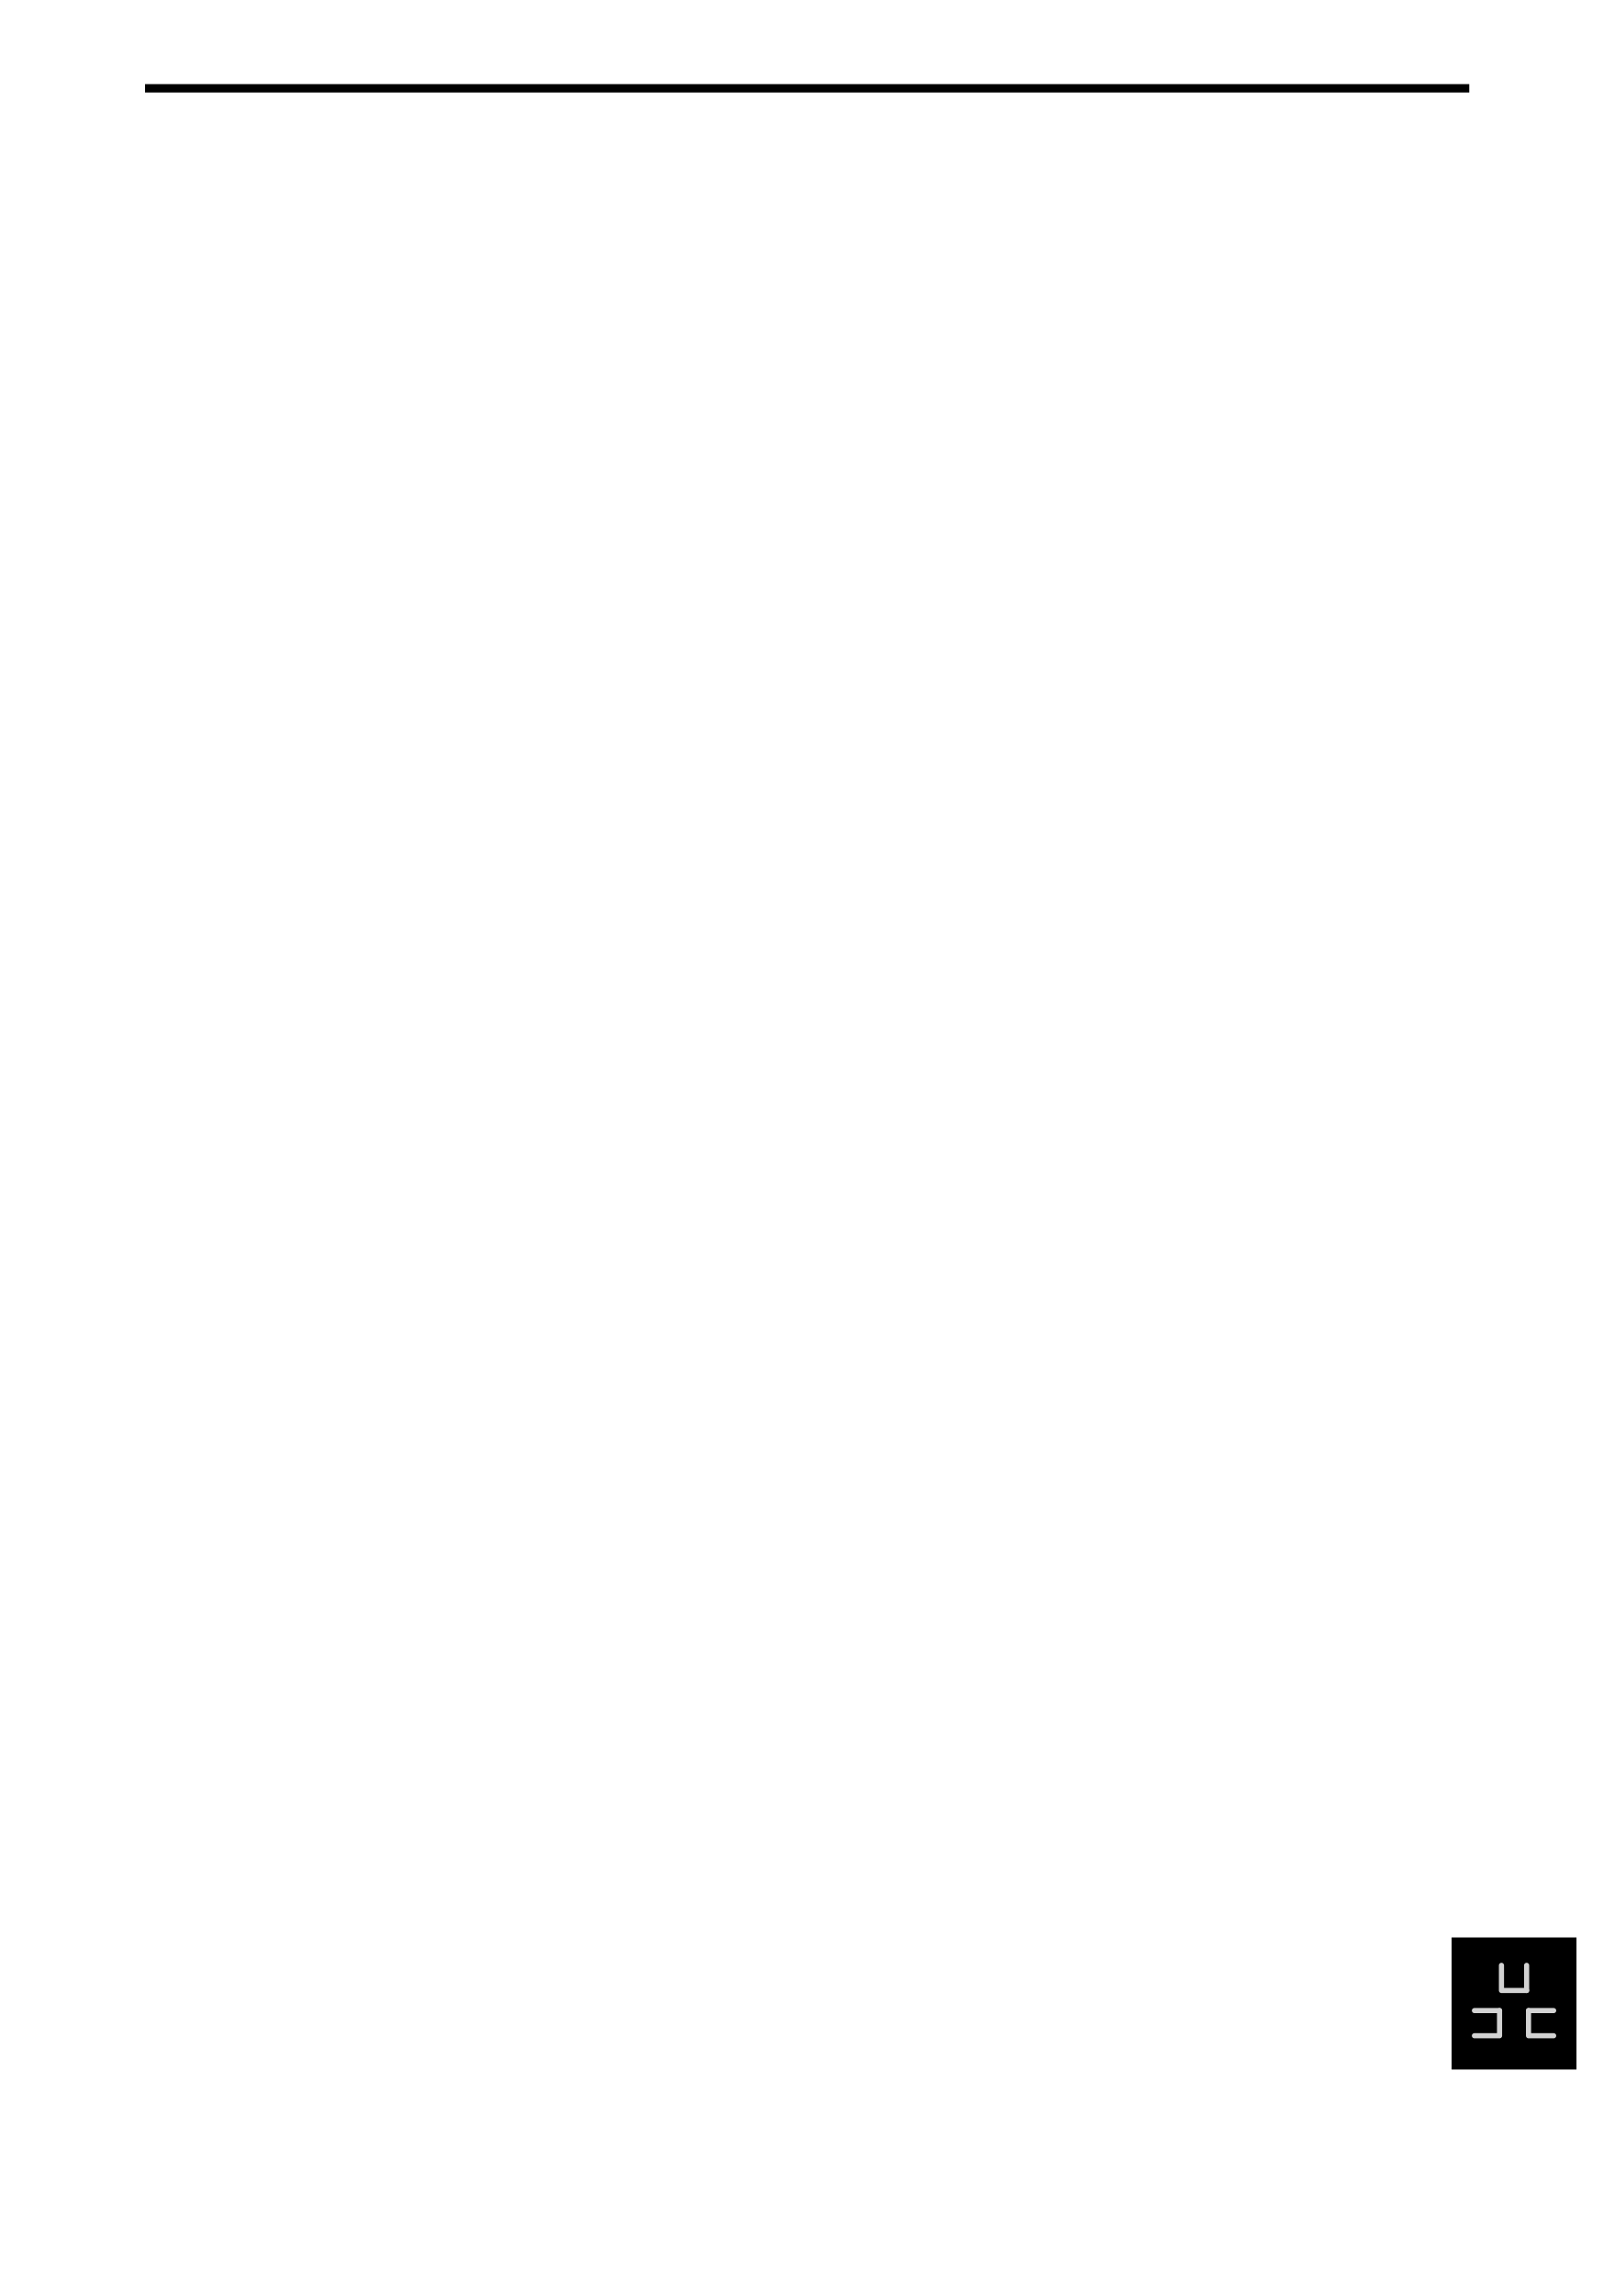
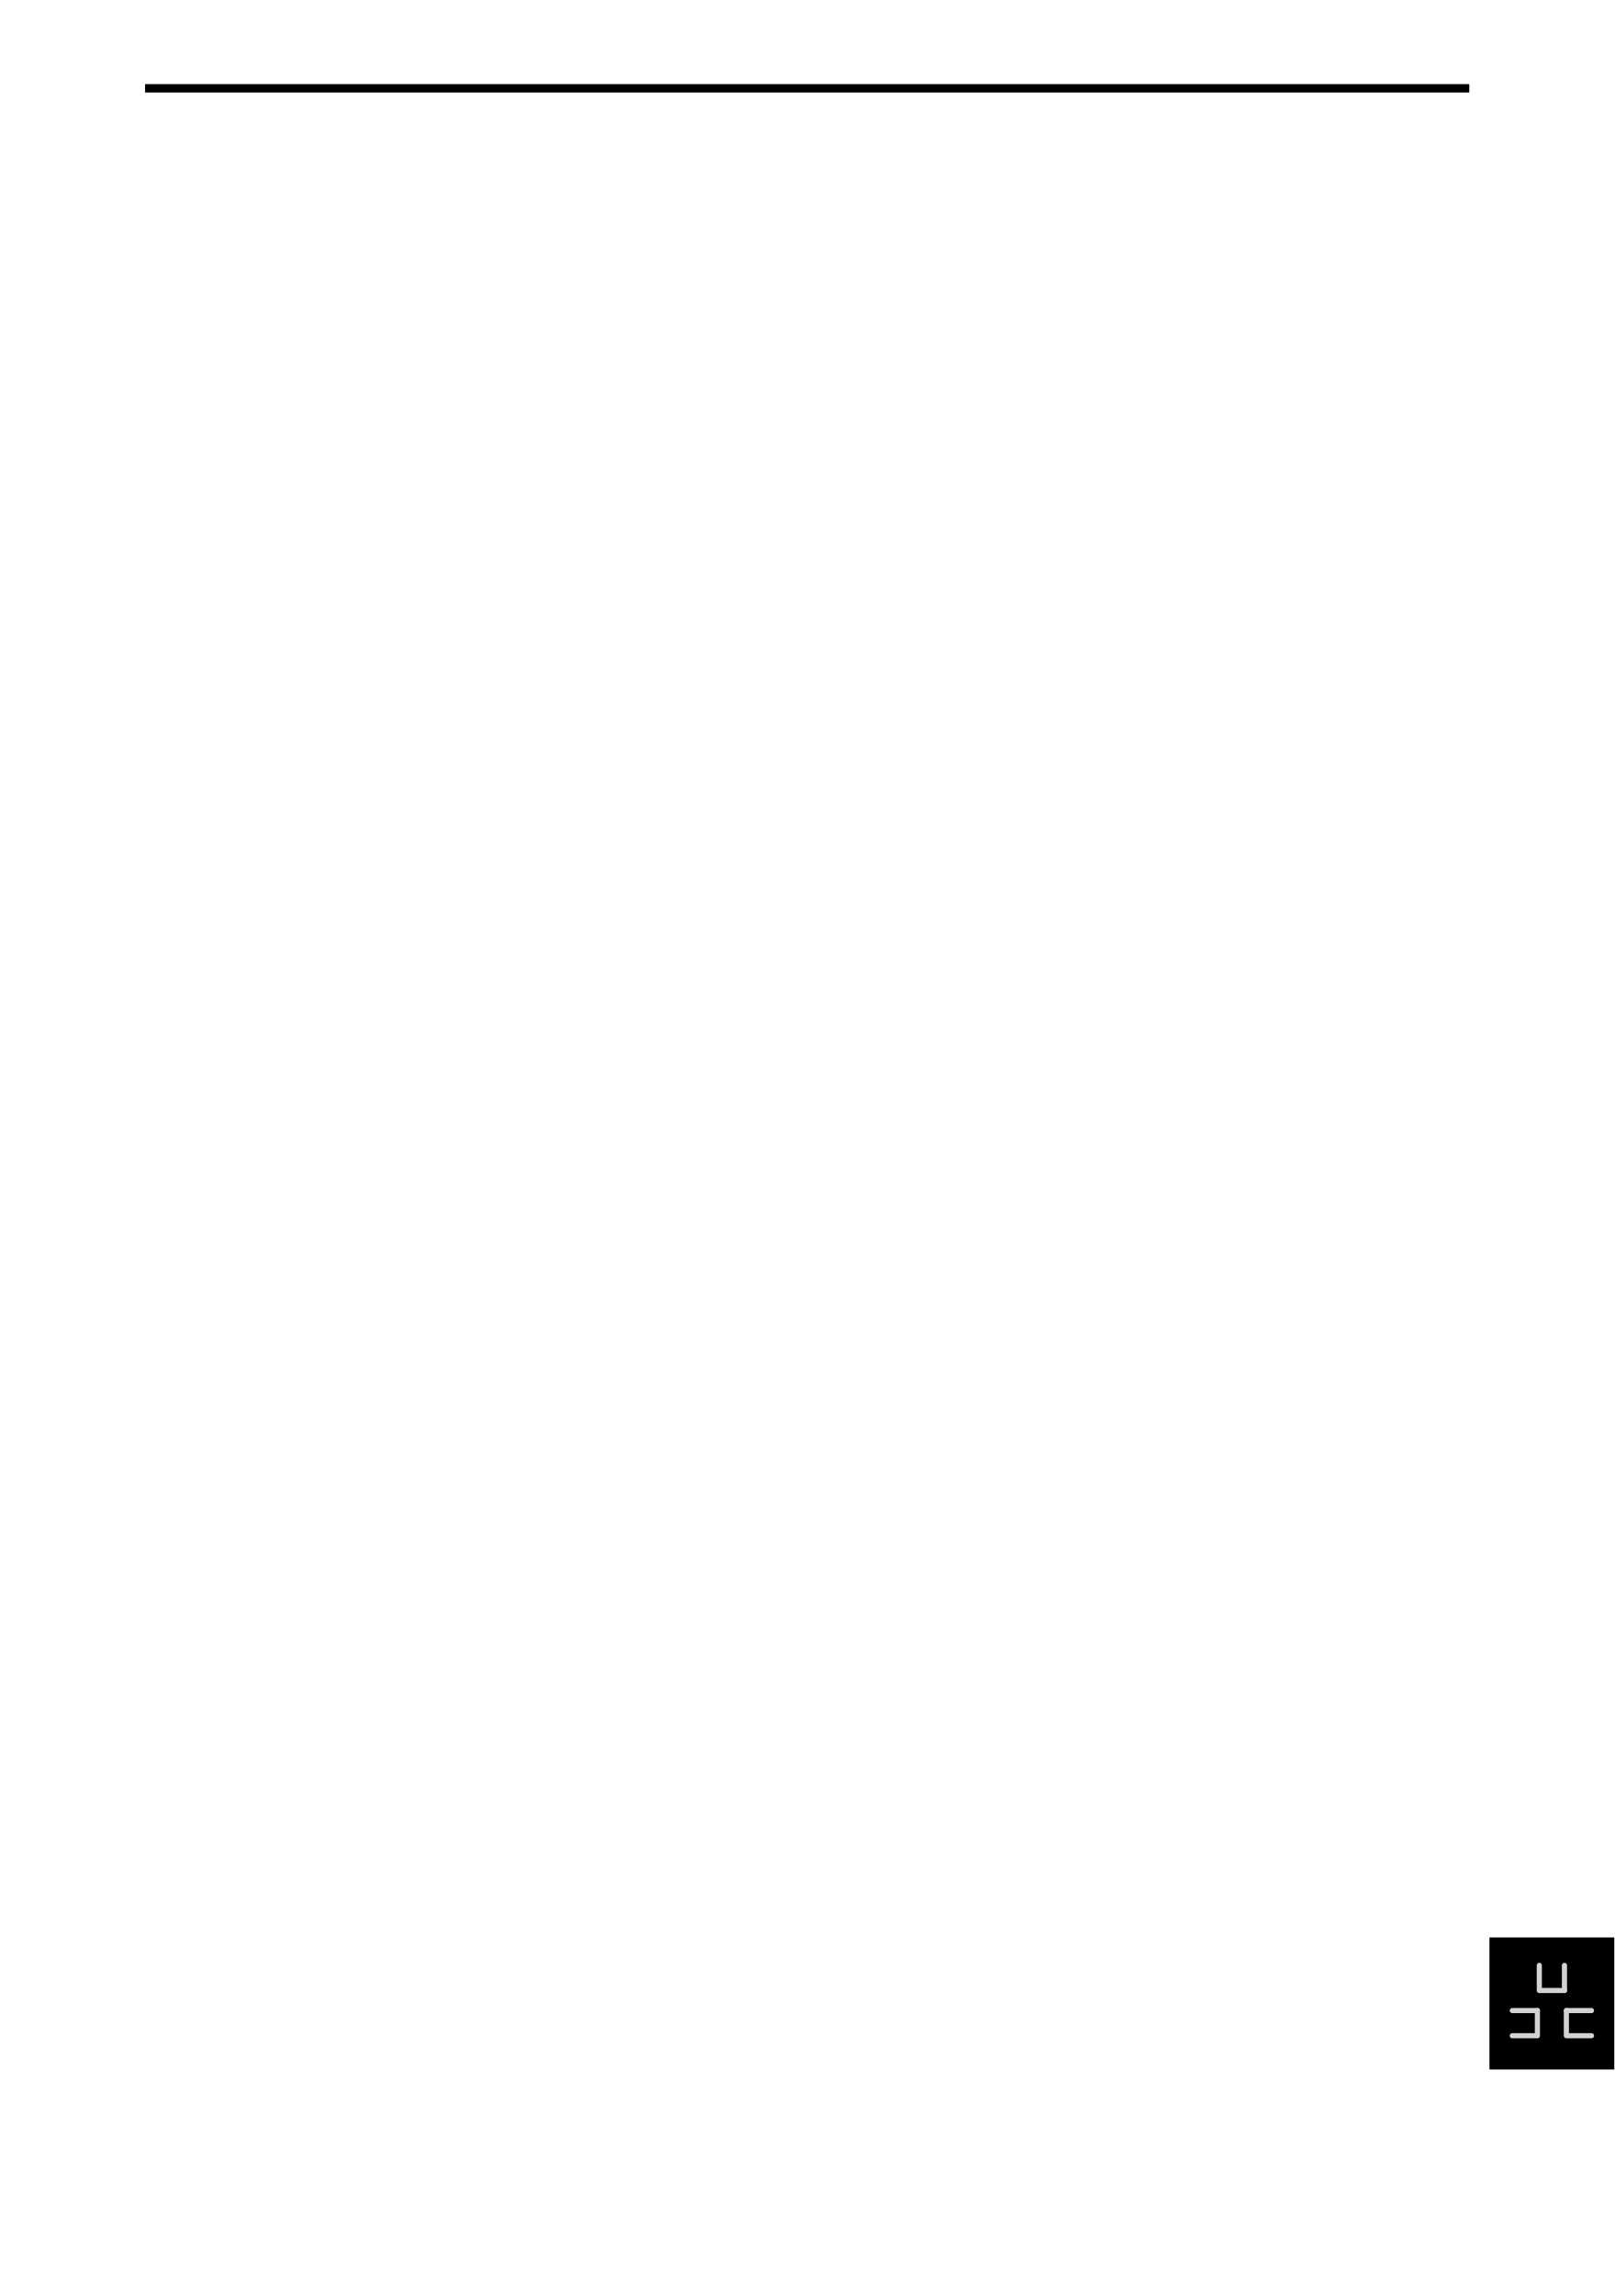
<svg xmlns="http://www.w3.org/2000/svg" width="128mm" height="182mm" viewBox="0 0 128 182" version="1.1" id="svg1" xml:space="preserve">
  <defs id="defs1">
    <rect x="49.134" y="37.797" width="198.425" height="32.181" id="rect18" />
    <rect x="49.134" y="37.797" width="198.425" height="32.181" id="rect82" />
    <rect x="49.134" y="37.797" width="211.863" height="46.298" id="rect86" />
    <rect x="49.134" y="37.797" width="196.885" height="53.582" id="rect90" />
    <rect x="49.134" y="37.797" width="196.009" height="18.719" id="rect105" />
    <rect x="49.134" y="37.797" width="198.425" height="32.181" id="rect109" />
    <rect x="49.134" y="37.797" width="198.425" height="32.181" id="rect116" />
    <rect x="49.134" y="37.797" width="198.425" height="32.181" id="rect117" />
    <rect x="49.134" y="37.797" width="165.288" height="29.419" id="rect118" />
    <rect x="49.134" y="37.797" width="198.425" height="32.181" id="rect121" />
    <rect x="49.134" y="37.797" width="165.288" height="29.419" id="rect124" />
    <rect x="49.134" y="37.797" width="164.293" height="67.983" id="rect132" />
    <rect x="49.134" y="37.797" width="196.885" height="53.582" id="rect145" />
    <rect x="49.134" y="37.797" width="164.293" height="67.983" id="rect146" />
    <rect x="49.134" y="37.797" width="198.425" height="32.181" id="rect190" />
    <rect x="49.134" y="37.797" width="198.425" height="32.181" id="rect191" />
    <rect x="49.134" y="37.797" width="211.863" height="46.298" id="rect192" />
    <rect x="49.134" y="37.797" width="196.885" height="53.582" id="rect193" />
    <rect x="49.134" y="37.797" width="196.009" height="18.719" id="rect194" />
    <rect x="49.134" y="37.797" width="198.425" height="32.181" id="rect195" />
    <rect x="49.134" y="37.797" width="198.425" height="32.181" id="rect196" />
    <rect x="49.134" y="37.797" width="198.425" height="32.181" id="rect197" />
    <rect x="49.134" y="37.797" width="165.288" height="29.419" id="rect198" />
    <rect x="49.134" y="37.797" width="198.425" height="32.181" id="rect199" />
    <rect x="49.134" y="37.797" width="165.288" height="29.419" id="rect200" />
    <rect x="49.134" y="37.797" width="164.293" height="67.983" id="rect201" />
    <rect x="49.134" y="37.797" width="198.425" height="32.181" id="rect277" />
    <rect x="49.134" y="37.797" width="198.425" height="32.181" id="rect278" />
    <rect x="49.134" y="37.797" width="211.863" height="46.298" id="rect279" />
    <rect x="49.134" y="37.797" width="196.885" height="53.582" id="rect280" />
    <rect x="49.134" y="37.797" width="196.009" height="18.719" id="rect281" />
    <rect x="49.134" y="37.797" width="198.425" height="32.181" id="rect282" />
    <rect x="49.134" y="37.797" width="198.425" height="32.181" id="rect283" />
    <rect x="49.134" y="37.797" width="198.425" height="32.181" id="rect284" />
    <rect x="49.134" y="37.797" width="165.288" height="29.419" id="rect285" />
    <rect x="49.134" y="37.797" width="198.425" height="32.181" id="rect286" />
    <rect x="49.134" y="37.797" width="165.288" height="29.419" id="rect287" />
    <rect x="49.134" y="37.797" width="164.293" height="67.983" id="rect288" />
    <rect x="49.134" y="37.797" width="196.885" height="53.582" id="rect289" />
    <rect x="49.134" y="37.797" width="164.293" height="67.983" id="rect290" />
    <rect x="49.134" y="37.797" width="198.425" height="32.181" id="rect291" />
    <rect x="49.134" y="37.797" width="198.425" height="32.181" id="rect292" />
    <rect x="49.134" y="37.797" width="211.863" height="46.298" id="rect293" />
    <rect x="49.134" y="37.797" width="196.885" height="53.582" id="rect294" />
    <rect x="49.134" y="37.797" width="196.009" height="18.719" id="rect295" />
    <rect x="49.134" y="37.797" width="198.425" height="32.181" id="rect296" />
    <rect x="49.134" y="37.797" width="198.425" height="32.181" id="rect297" />
    <rect x="49.134" y="37.797" width="198.425" height="32.181" id="rect298" />
    <rect x="49.134" y="37.797" width="165.288" height="29.419" id="rect299" />
    <rect x="49.134" y="37.797" width="198.425" height="32.181" id="rect300" />
    <rect x="49.134" y="37.797" width="165.288" height="29.419" id="rect301" />
    <rect x="49.134" y="37.797" width="164.293" height="67.983" id="rect302" />
  </defs>
  <path style="fill:#000000;stroke:#000000;stroke-width:0.663;stroke-opacity:1;paint-order:fill markers stroke" d="m 11.5,7.0 h 105" id="path16" />
-   <rect style="fill:#000000;stroke:none;stroke-width:0.2;stroke-opacity:1;paint-order:fill markers stroke" id="rect1" width="9.9" height="10.47" x="115.1" y="153.577" />
-   <g id="g1" transform="matrix(0.02720504,0,0,0.02720504,121.1657,155.4801)">
+   <rect style="fill:#000000;stroke:none;stroke-width:0.2;stroke-opacity:1;paint-order:fill markers stroke" id="rect1" width="9.9" height="10.47" x="118.1" y="153.577" />
+   <g id="g1" transform="matrix(0.02720504,0,0,0.02720504,124.1659,155.4801)">
    <rect style="fill:#000000;fill-opacity:1;stroke:none;stroke-width:6" id="rect1-3" width="264.583" height="264.583" x="-173.302" y="-13.494" ry="0" />
    <path style="fill:#000000;fill-opacity:1;stroke:#d2d2d2;stroke-width:15;stroke-linecap:round;stroke-linejoin:round;stroke-dasharray:none;stroke-opacity:1" d="M 1.216,143.16 H 74.431" id="path3679" />
    <path style="fill:none;fill-opacity:1;stroke:#d2d2d2;stroke-width:15;stroke-linecap:round;stroke-linejoin:round;stroke-dasharray:none;stroke-opacity:1" d="m 1.216,143.16 v 73.317 h 73.215" id="path3681" />
    <path style="fill:#000000;fill-opacity:1;stroke:#d2d2d2;stroke-width:15;stroke-linecap:round;stroke-linejoin:round;stroke-dasharray:none;stroke-opacity:1" d="M -83.237,143.16 H -156.451" id="path1" />
    <path style="fill:none;fill-opacity:1;stroke:#d2d2d2;stroke-width:15;stroke-linecap:round;stroke-linejoin:round;stroke-dasharray:none;stroke-opacity:1" d="m -83.237,143.16 v 73.317 h -73.215" id="path2" />
    <path style="fill:#000000;fill-opacity:1;stroke:#d2d2d2;stroke-width:15;stroke-linecap:round;stroke-linejoin:round;stroke-dasharray:none;stroke-opacity:1" d="M -4.352,84.625 V 11.41" id="path3" />
    <path style="fill:none;fill-opacity:1;stroke:#d2d2d2;stroke-width:15;stroke-linecap:round;stroke-linejoin:round;stroke-dasharray:none;stroke-opacity:1" d="M -4.352,84.625 H -77.669 V 11.41" id="path4" />
  </g>
</svg>
